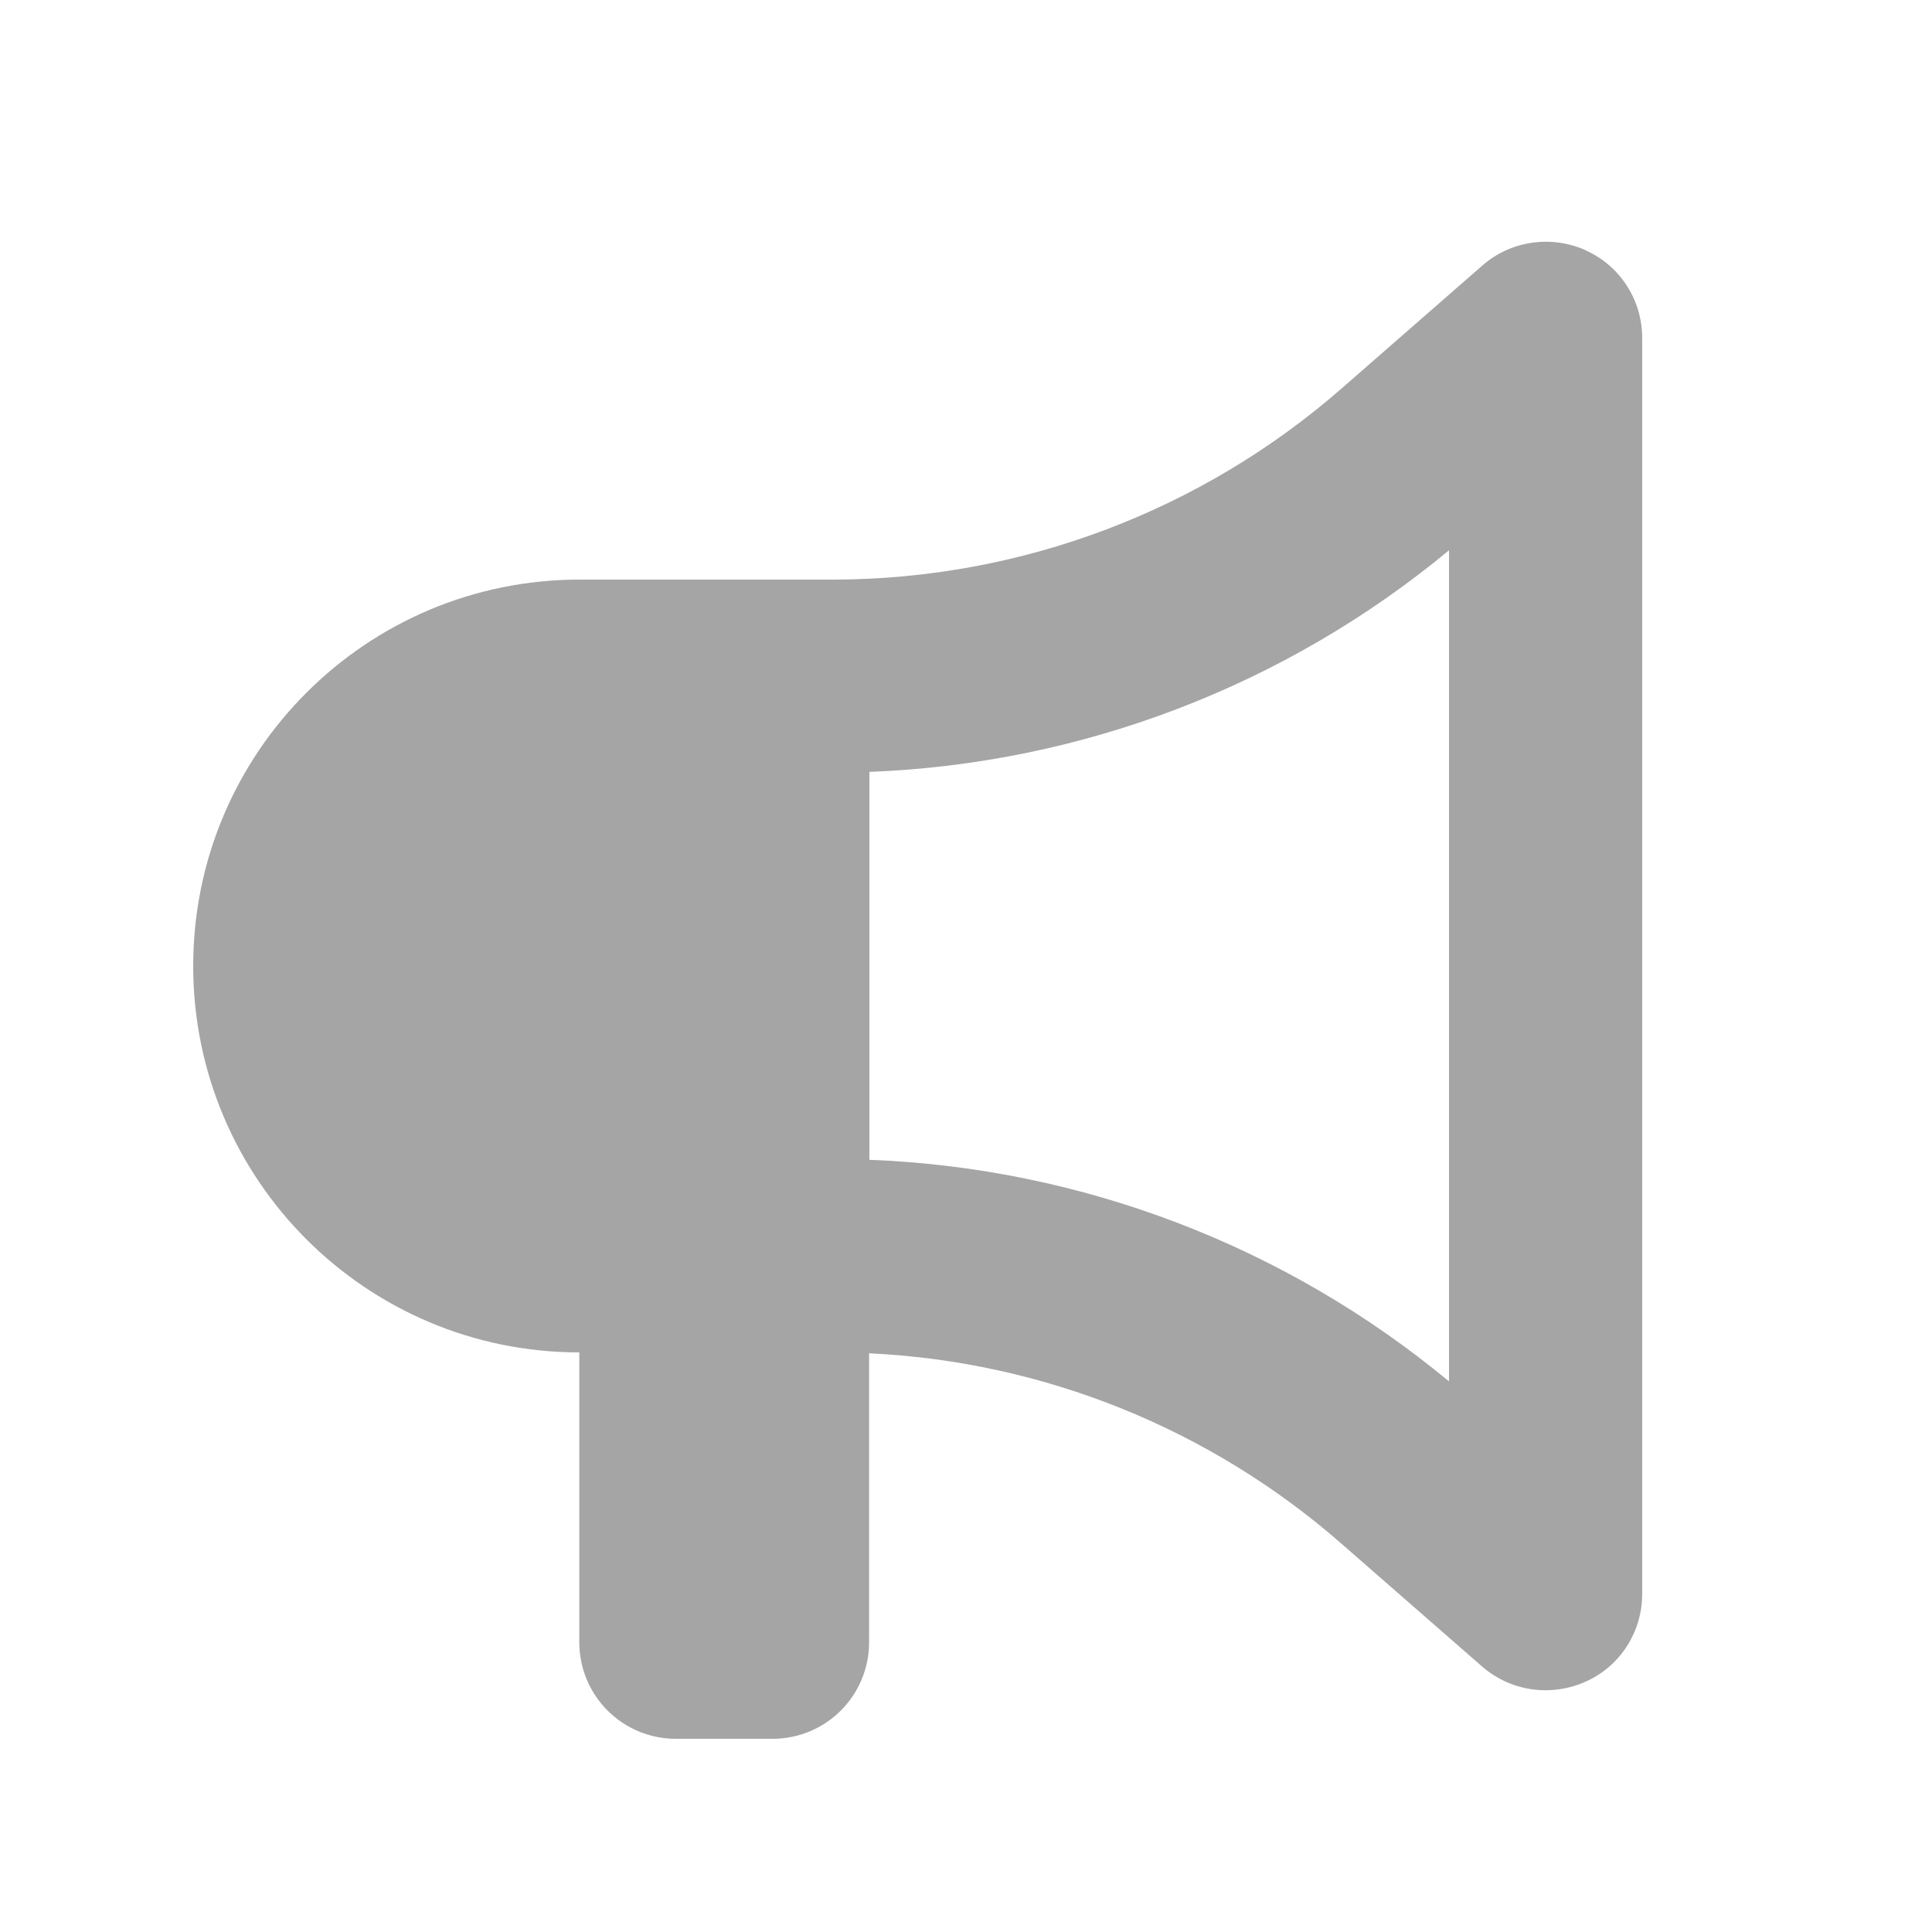
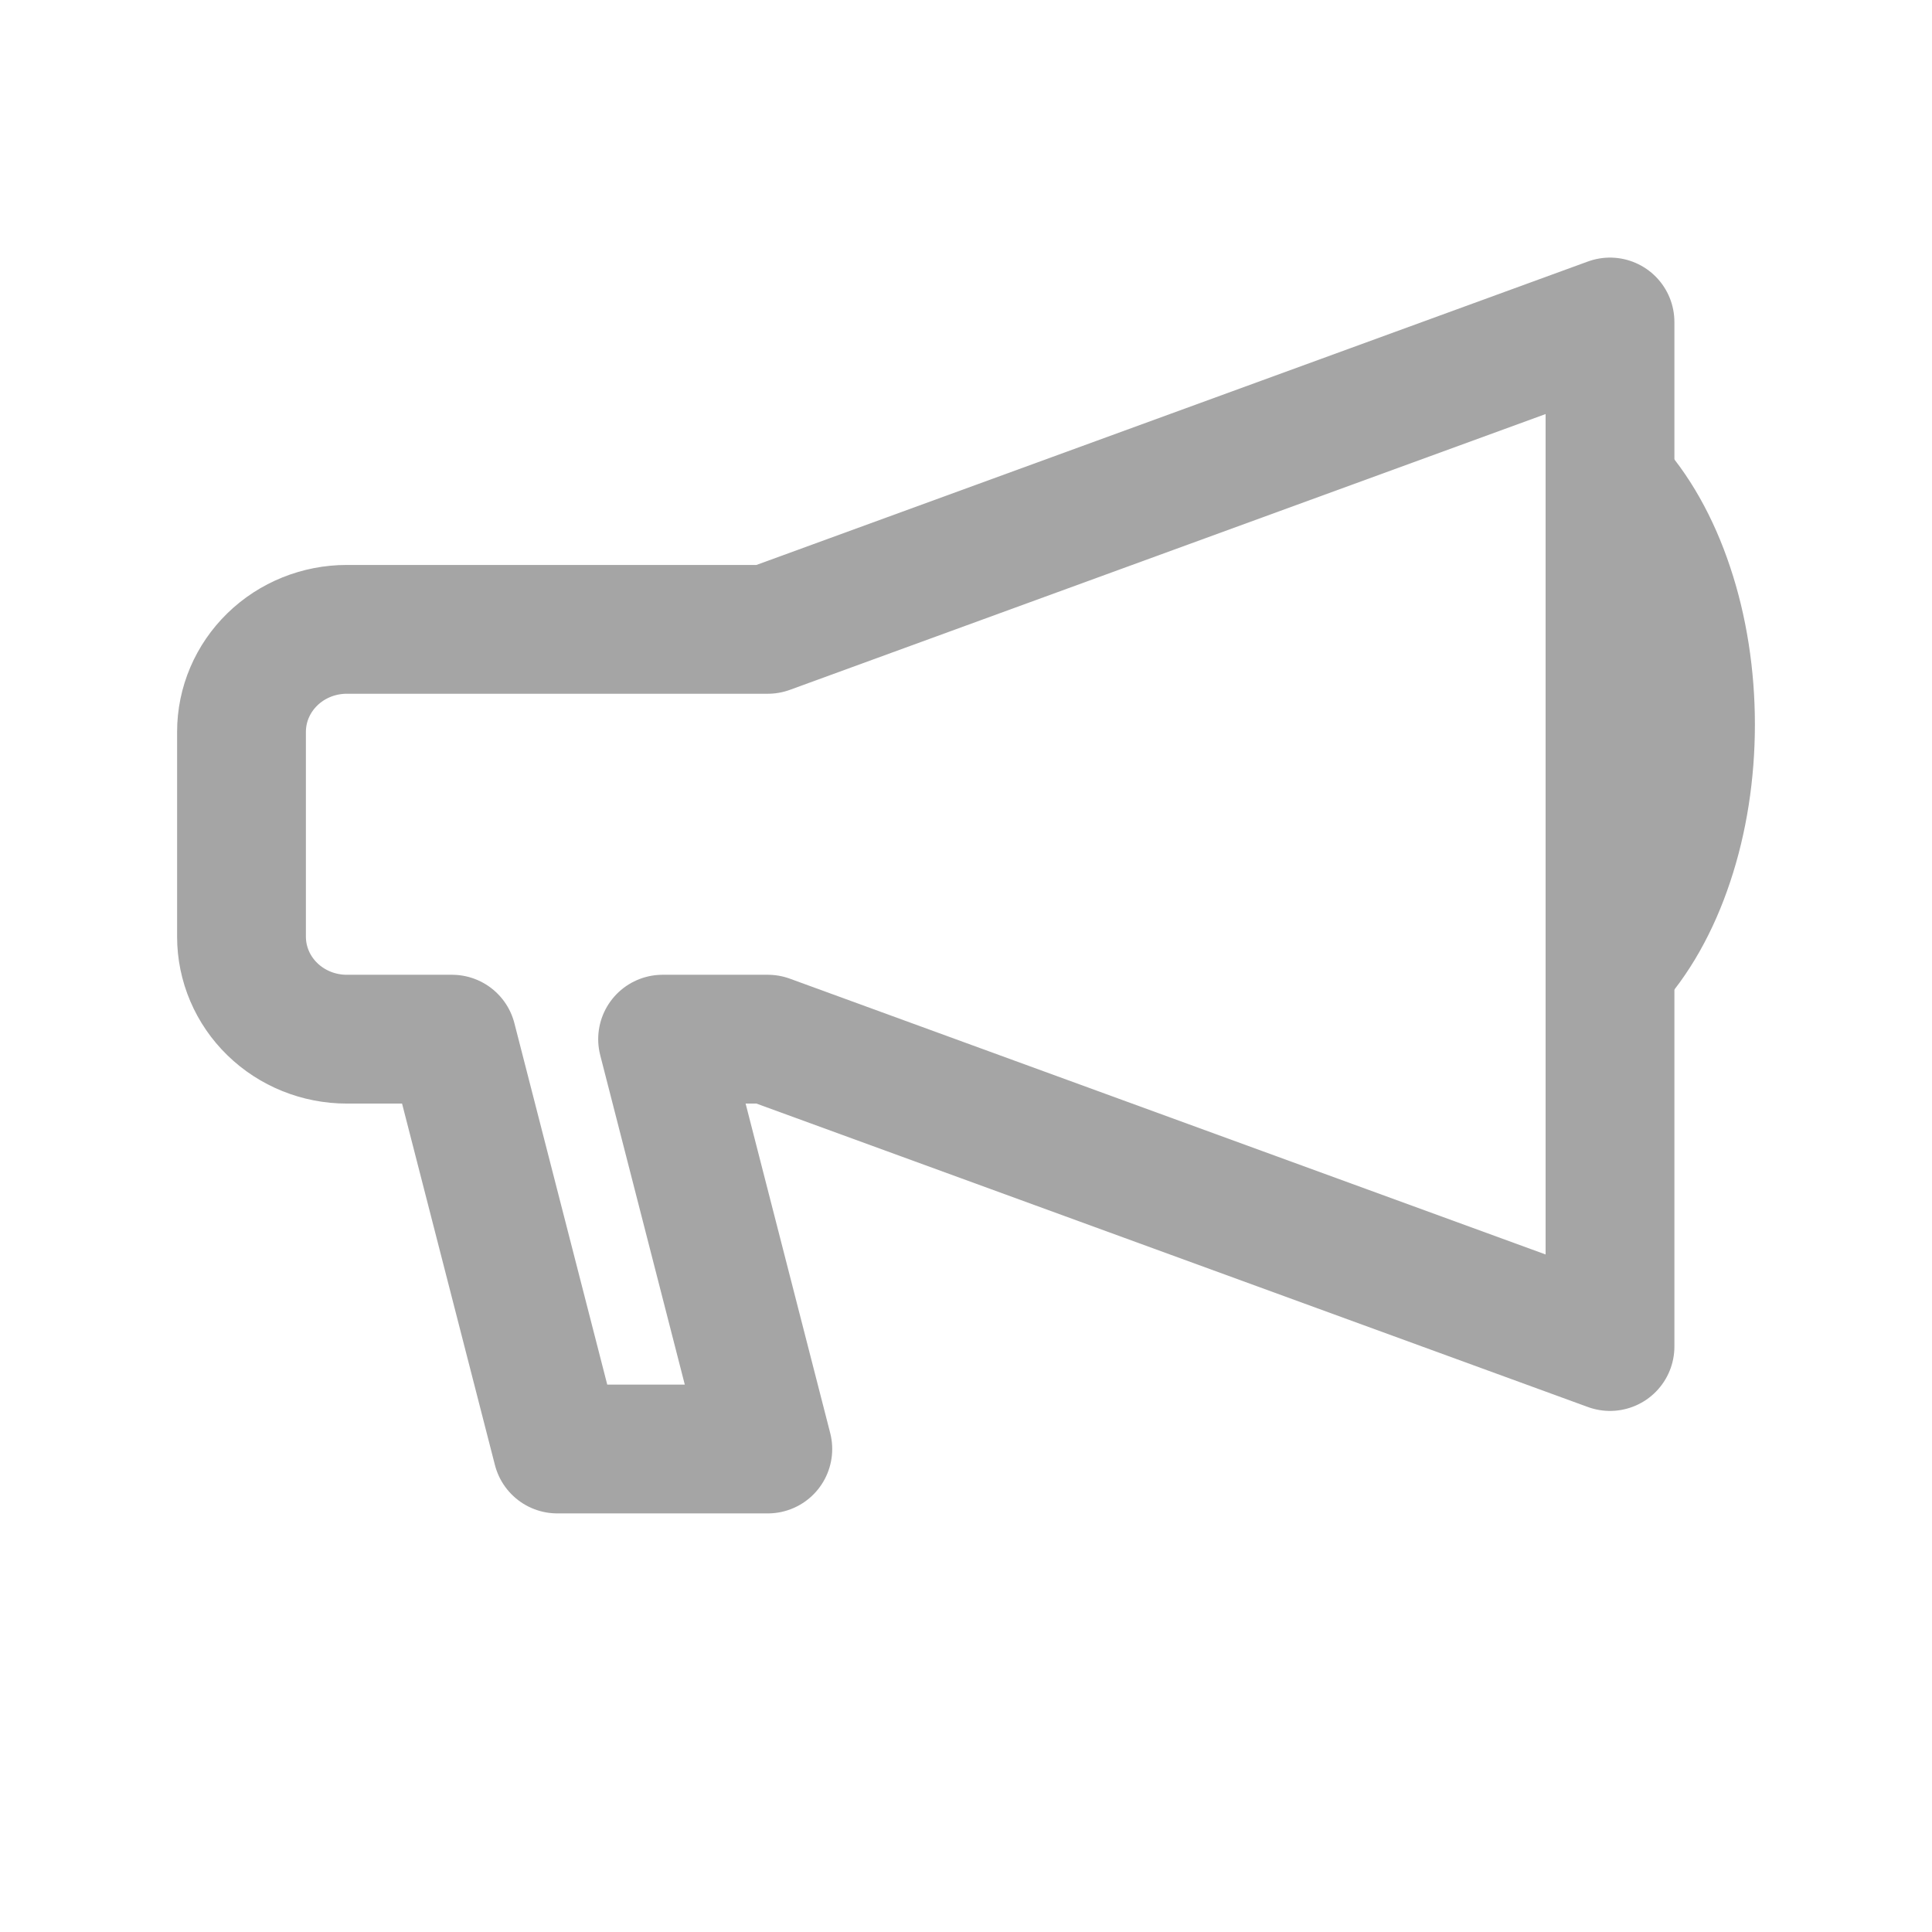
- <svg xmlns="http://www.w3.org/2000/svg" viewBox="0 0 640 640">
-   <path fill="#A5A5A5" d="M525.2 82.9C536.7 88 544 99.4 544 112L544 528C544 540.6 536.7 552 525.2 557.1C513.7 562.2 500.4 560.3 490.9 552L444.3 511.3C400.7 473.2 345.6 451 287.9 448.3L287.9 544C287.9 561.7 273.6 576 255.9 576L223.9 576C206.2 576 191.9 561.7 191.9 544L191.9 448C121.3 448 64 390.7 64 320C64 249.3 121.3 192 192 192L276.5 192C338.3 191.8 397.9 169.3 444.4 128.7L491 88C500.4 79.7 513.9 77.8 525.3 82.9zM288 384L288 384.2C358.3 386.9 425.8 412.7 480 457.6L480 182.3C425.8 227.2 358.3 253 288 255.7L288 384z" />
+ <svg xmlns="http://www.w3.org/2000/svg" width="24" height="24" viewBox="0 0 24 24" fill="none">
+   <path d="M3 9.091V11.636C3 11.974 3.138 12.298 3.383 12.536C3.628 12.775 3.961 12.909 4.308 12.909H5.615L6.923 18H9.538L8.231 12.909H9.538L20 16.727V4L9.538 7.818H4.308C3.961 7.818 3.628 7.952 3.383 8.191C3.138 8.43 3 8.753 3 9.091Z" stroke="#A5A5A5" stroke-width="1.6" stroke-linecap="round" stroke-linejoin="round" />
+   <path d="M20 6C20.308 6.328 20.56 6.774 20.734 7.298C20.909 7.821 21 8.406 21 9C21 9.594 20.909 10.179 20.734 10.702C20.56 11.226 20.308 11.672 20 12" stroke="#A5A5A5" stroke-width="1.6" stroke-linecap="round" stroke-linejoin="round" />
</svg>
